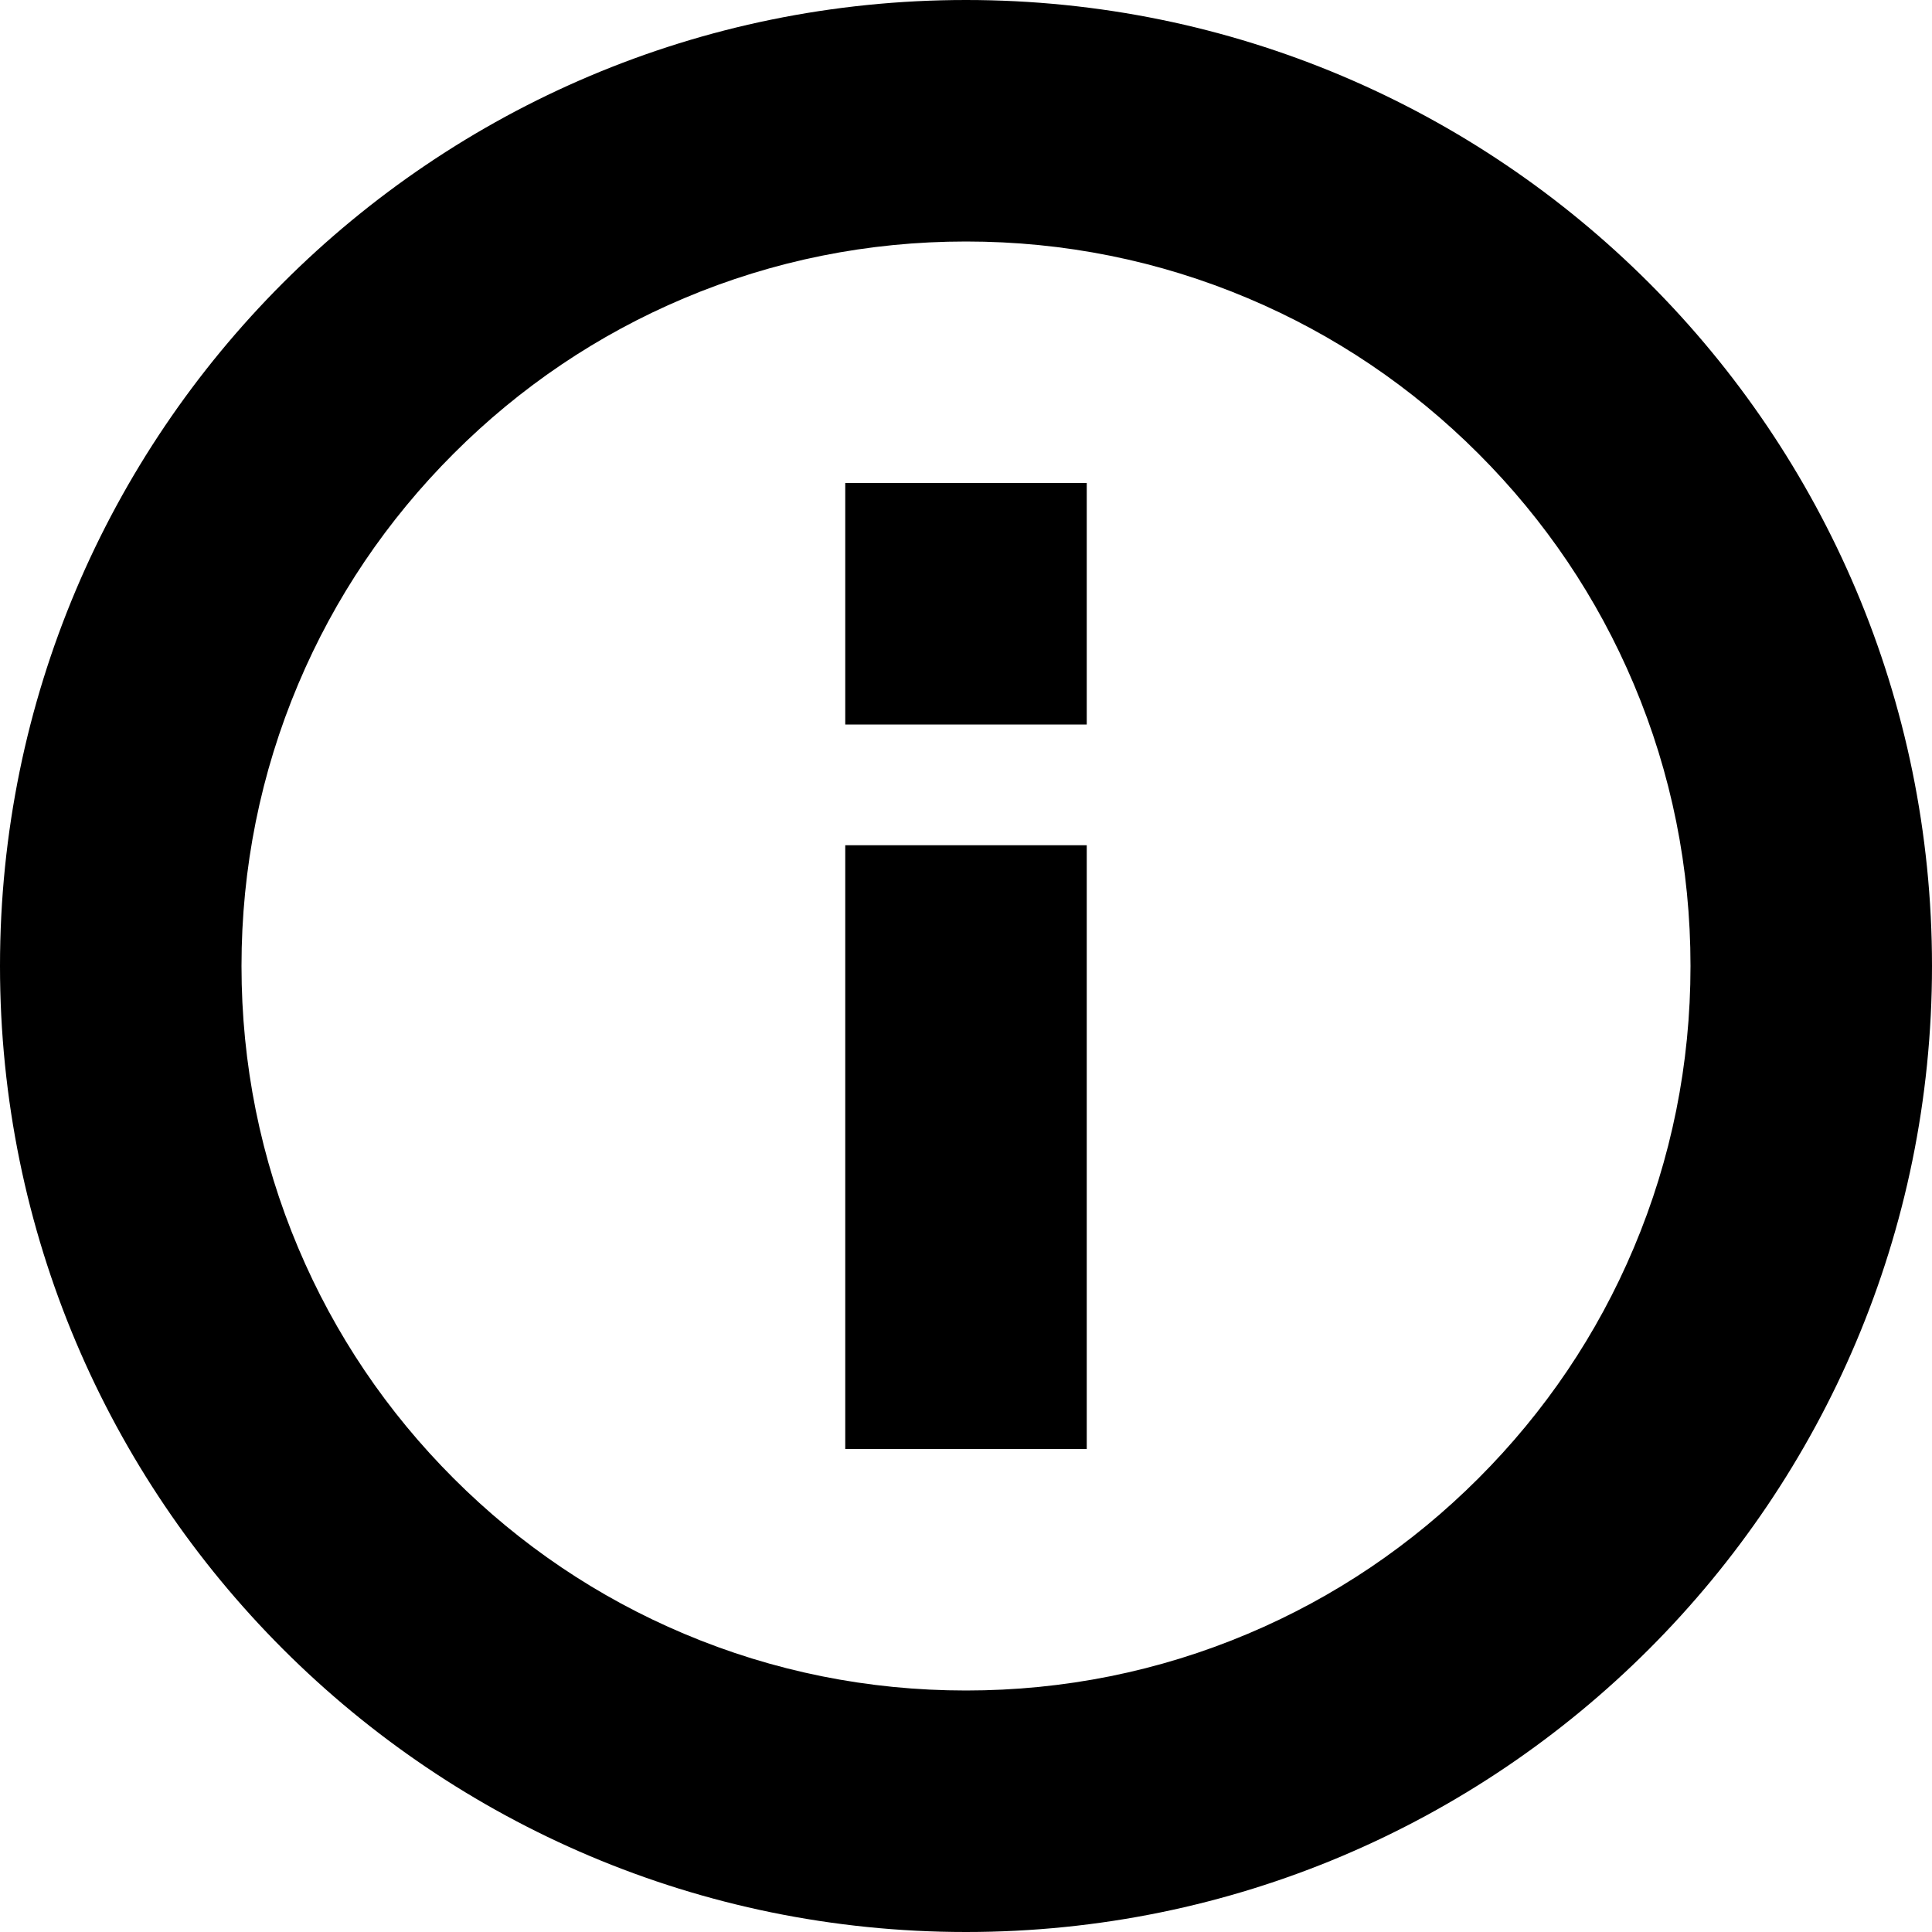
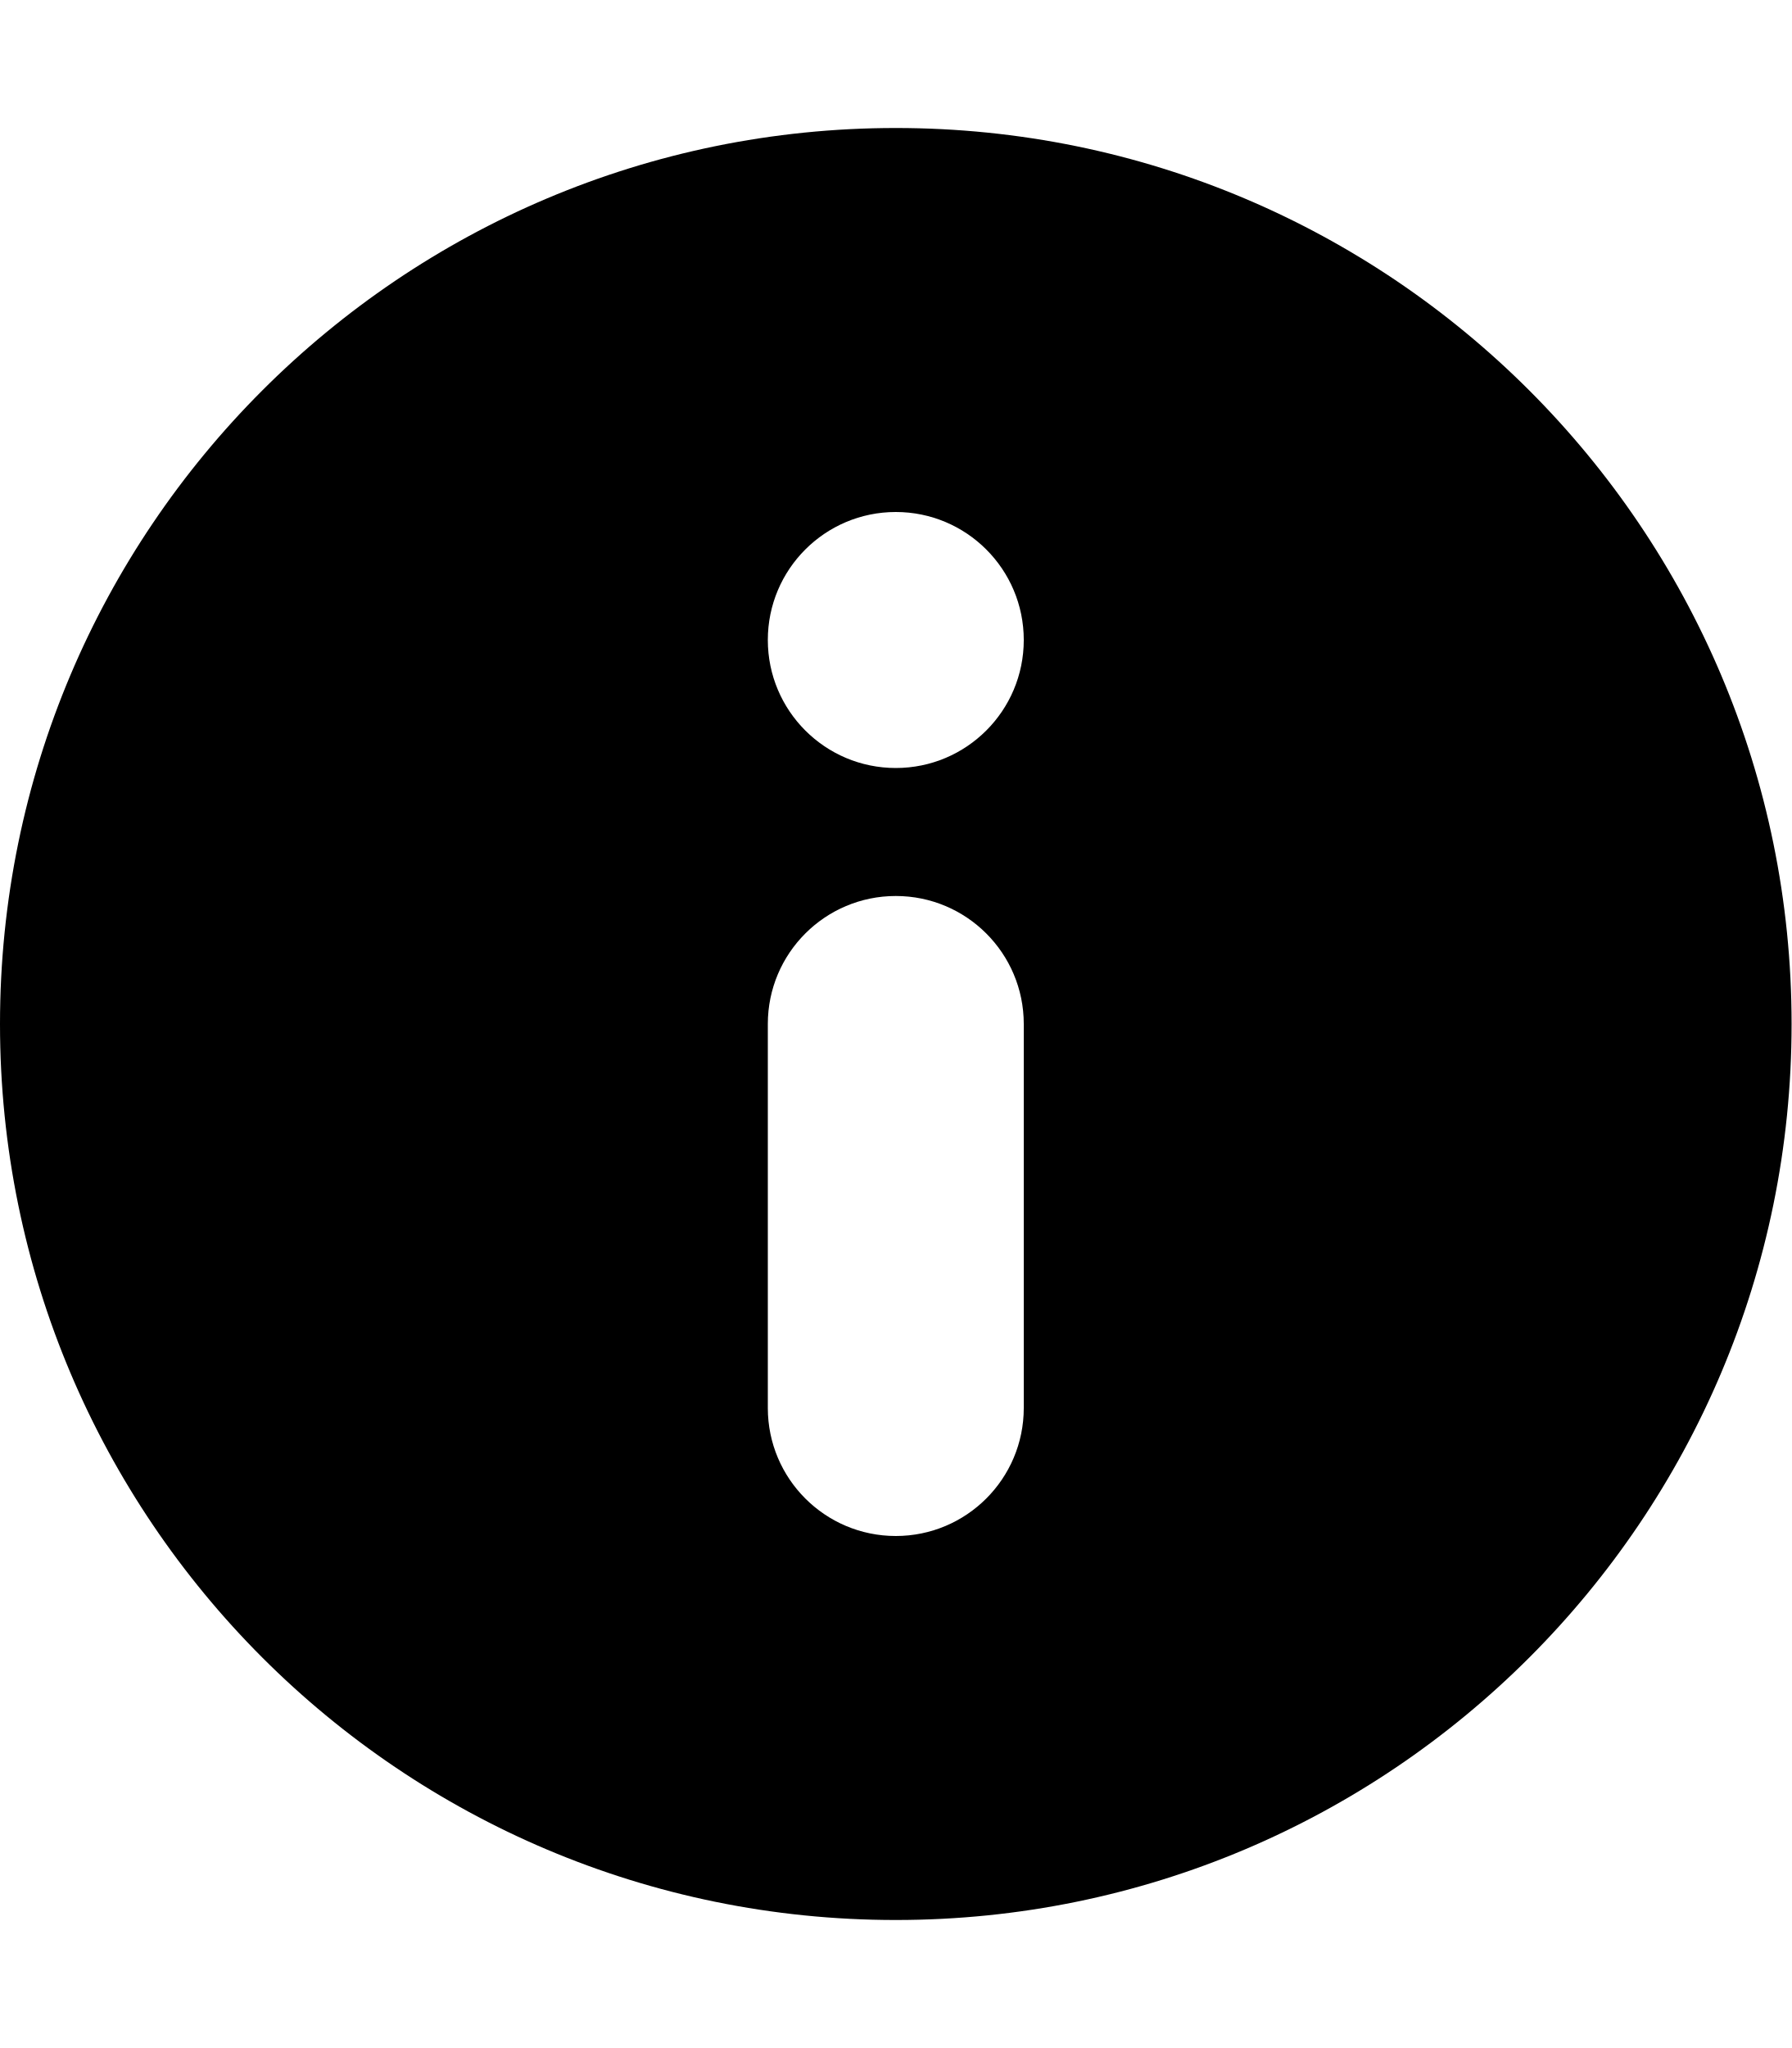
- <svg xmlns="http://www.w3.org/2000/svg" version="1.1" x="0px" y="0px" viewBox="0 0 960 960" enable-background="new 0 0 960 960" xml:space="preserve">
-   <g id="row-5">
- </g>
-   <g id="row-4">
-     <g id="markdown">
- 	</g>
-     <g id="mail_x5F_straight">
- 	</g>
-     <g id="info">
-       <path d="M480,0C214.9,0,0,214.9,0,480s214.9,480,480,480s480-214.9,480-480S745.1,0,480,0z M811.8,620.1    c-18.1,42.9-44.1,81.4-77.2,114.5s-71.6,59.1-114.5,77.2C575.8,830.5,528.7,840,480,840s-95.8-9.5-140.1-28.2    c-42.9-18.1-81.4-44.1-114.5-77.2s-59.1-71.6-77.2-114.5C129.5,575.8,120,528.7,120,480c0-48.7,9.5-95.8,28.2-140.1    c18.1-42.9,44.1-81.4,77.2-114.5c33.1-33.1,71.6-59.1,114.5-77.2C384.2,129.5,431.3,120,480,120s95.8,9.5,140.1,28.2    c42.9,18.1,81.4,44.1,114.5,77.2c33.1,33.1,59.1,71.6,77.2,114.5C830.5,384.2,840,431.3,840,480    C840,528.7,830.5,575.8,811.8,620.1z M420,420h120v300H420V420z M420,240h120v120H420V240z" />
-     </g>
-     <g id="folder">
- 	</g>
-     <g id="read-mail">
- 	</g>
-     <g id="person">
- 	</g>
-     <g id="eye">
- 	</g>
-     <g id="clear">
- 	</g>
-     <g id="arrow-right-rod">
- 	</g>
-     <g id="contract">
- 	</g>
-     <g id="expand">
- 	</g>
-     <g id="speaker-off">
- 	</g>
-     <g id="speaker-on">
- 	</g>
-     <g id="pause">
- 	</g>
-     <g id="play">
- 	</g>
+ <svg xmlns="http://www.w3.org/2000/svg" id="row-4" viewBox="0 0 840 960">
+   <g id="info">
+     <path id="info-2" data-name="info" d="M420,60C188,60,0,248,0,480S188,900,420,900,840,712,840,480,652,60,420,60Zm60,600a60,60,0,0,1-60,60h0a60,60,0,0,1-60-60V480a60,60,0,0,1,60-60h0a60,60,0,0,1,60,60V660ZM420,360a60,60,0,1,1,60-60A60,60,0,0,1,420,360Z" />
  </g>
-   <g id="row-3">
-     <g id="circle-arrow">
- 	</g>
-     <g id="module">
- 	</g>
-     <g id="speedometer">
- 	</g>
-     <g id="calendar">
- 	</g>
-     <g id="data">
- 	</g>
-     <g id="code-file">
- 	</g>
-     <g id="gear">
- 	</g>
-     <g id="tint">
- 	</g>
-     <g id="dribbble">
- 	</g>
-     <g id="globe">
- 	</g>
-     <g id="github">
- 	</g>
-     <g id="facebook">
- 	</g>
-     <g id="twitter">
- 	</g>
-     <g id="skype">
- 	</g>
-     <g id="phone">
- 	</g>
-     <g id="mail">
- 	</g>
-   </g>
-   <g id="row-2">
-     <g id="liferay-logo-2">
- 	</g>
-     <g id="menu-content">
- 	</g>
-     <g id="streams">
- 	</g>
-     <g id="balloon-topic">
- 	</g>
-     <g id="groups">
- 	</g>
-     <g id="persons">
- 	</g>
-     <g id="house">
- 	</g>
-     <g id="liferay-logo">
- 	</g>
-     <g id="heart-full">
- 	</g>
-     <g id="confirm">
- 	</g>
-     <g id="send">
- 	</g>
-     <g id="arrow-left-rod">
- 	</g>
-     <g id="cancel_1_">
- 	</g>
-     <g id="plus">
- 	</g>
-   </g>
-   <g id="row-1">
-     <g id="bullhorn">
- 	</g>
-     <g id="link">
- 	</g>
-     <g id="pen">
- 	</g>
-     <g id="bell">
- 	</g>
-     <g id="magnifier">
- 	</g>
-     <g id="menu">
- 	</g>
-     <g id="ellipsis">
- 	</g>
-     <g id="balloon-comment">
- 	</g>
-     <g id="heart-fill">
- 	</g>
-     <g id="heart">
- 	</g>
-     <g id="camera">
- 	</g>
-     <g id="blank">
- 	</g>
-     <g id="star">
- 	</g>
-   </g>
-   <g id="guides">
- </g>
</svg>
